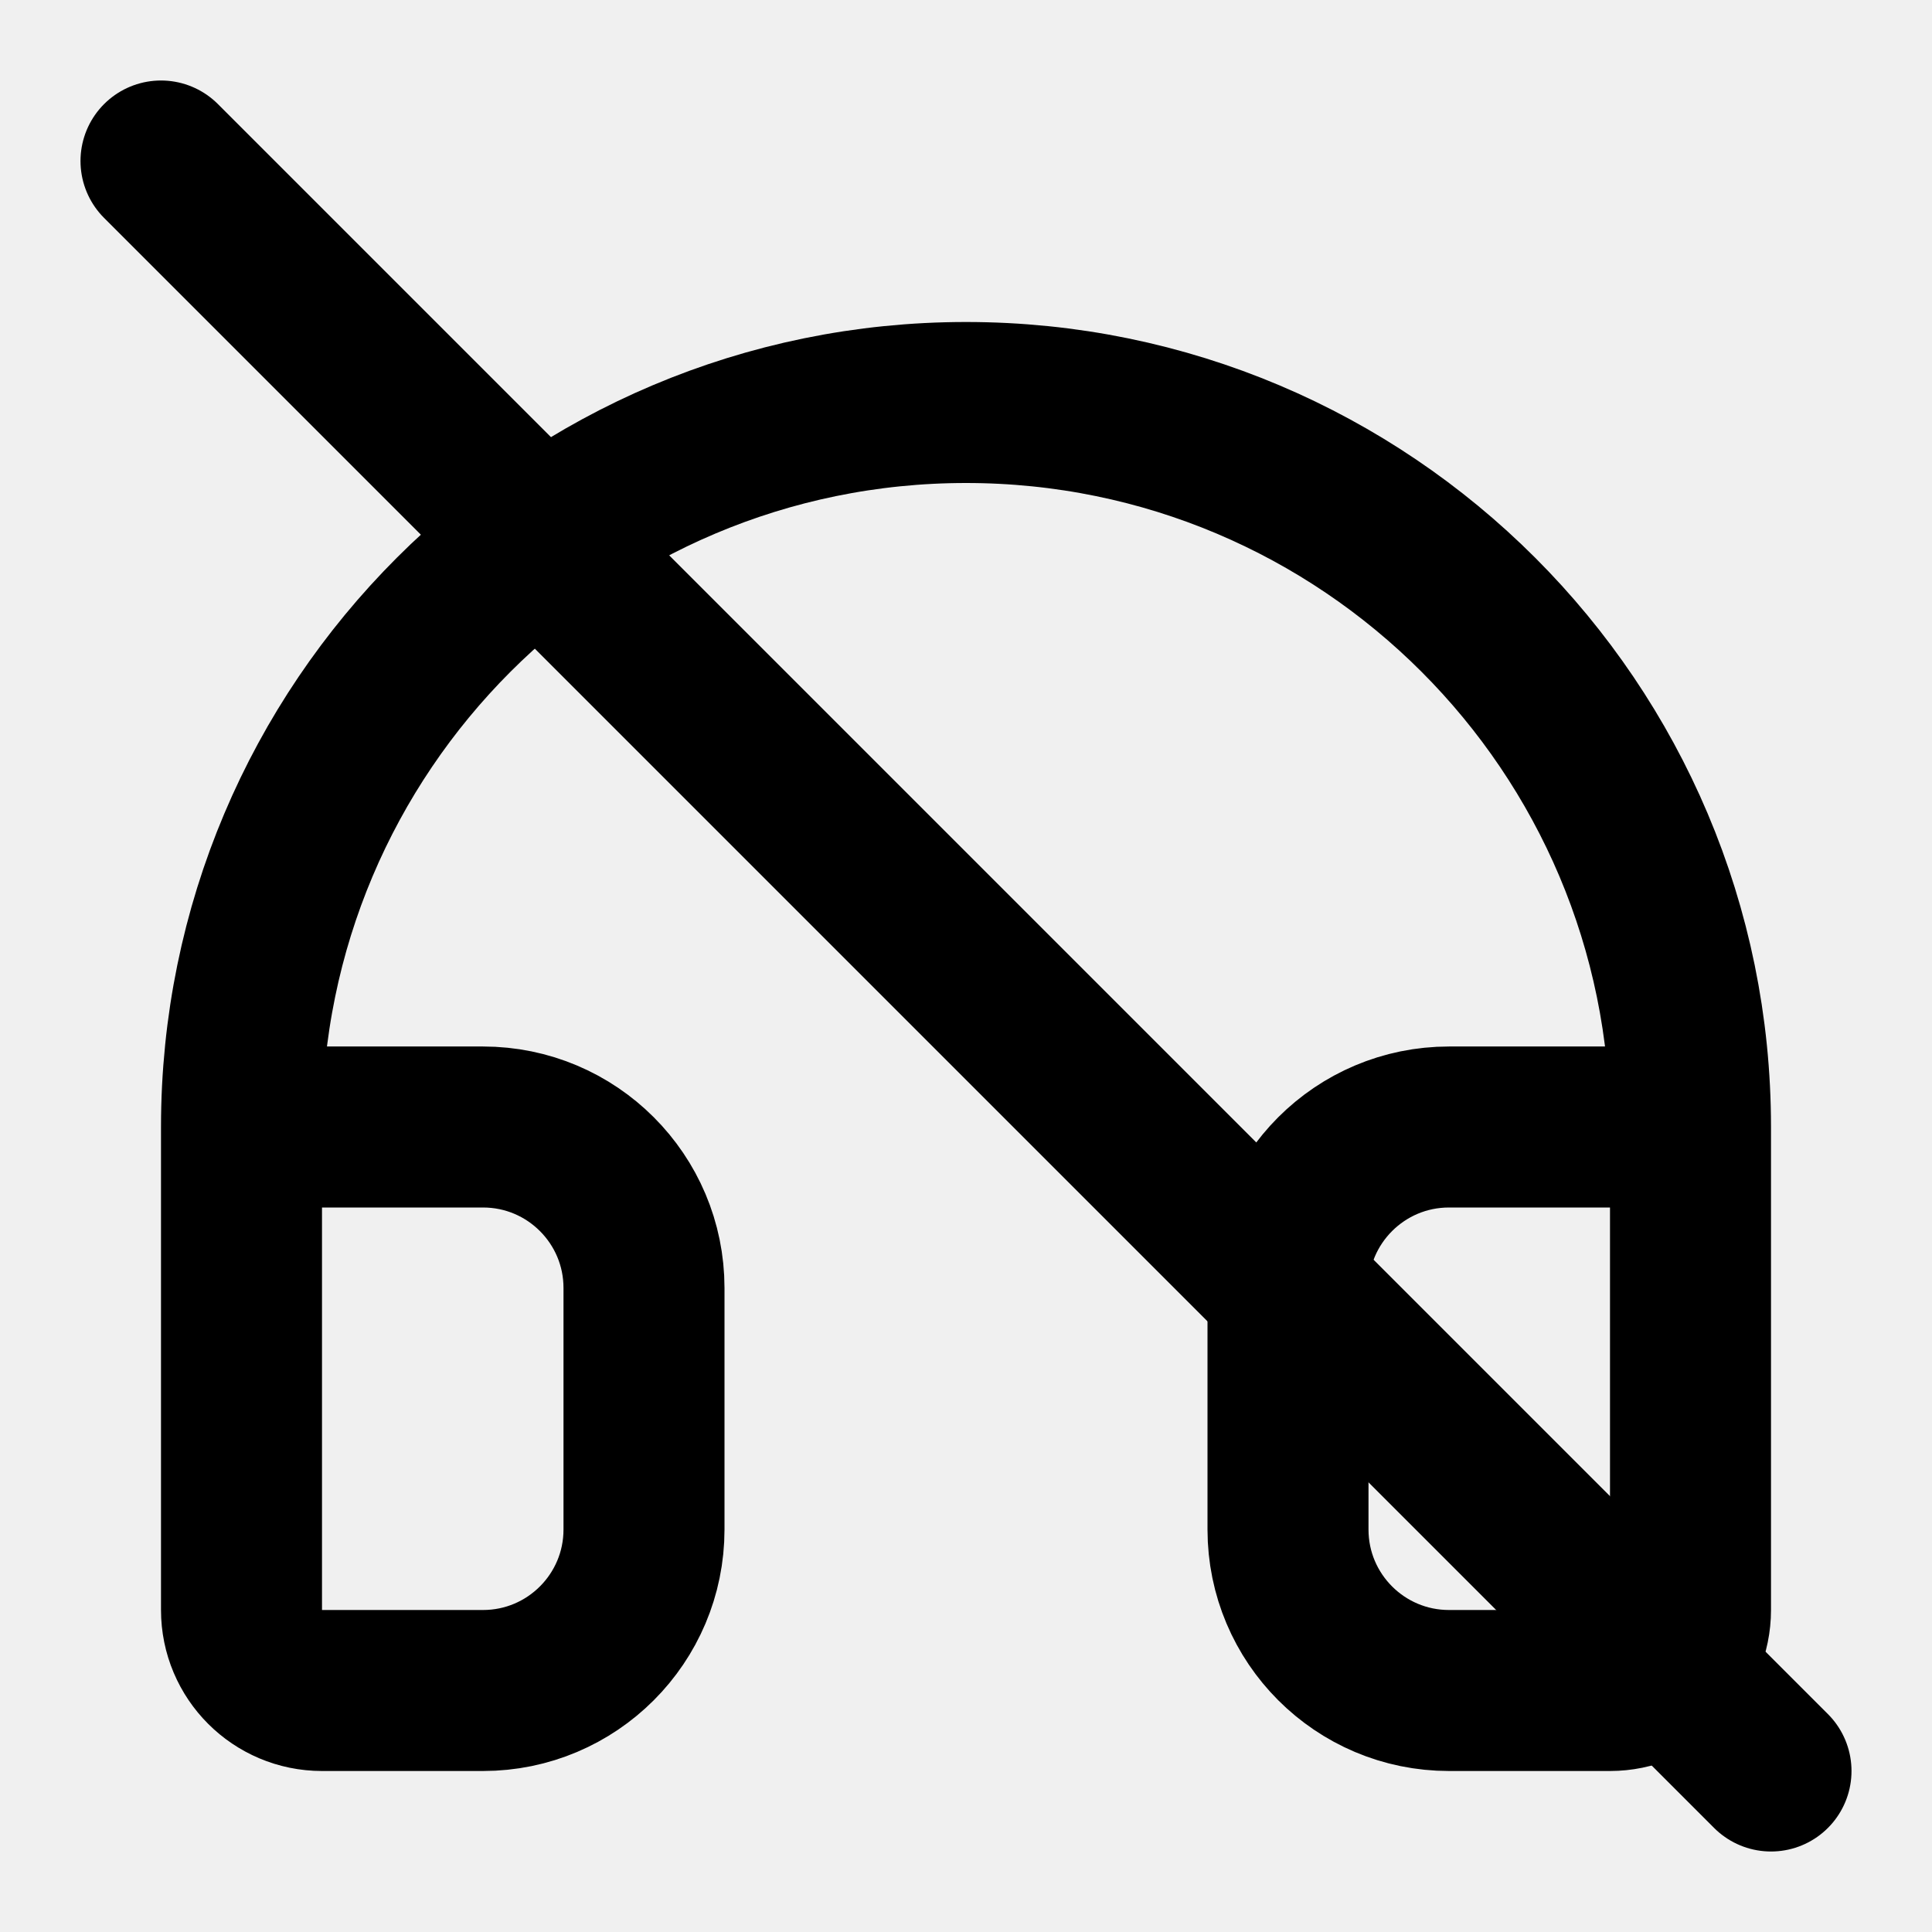
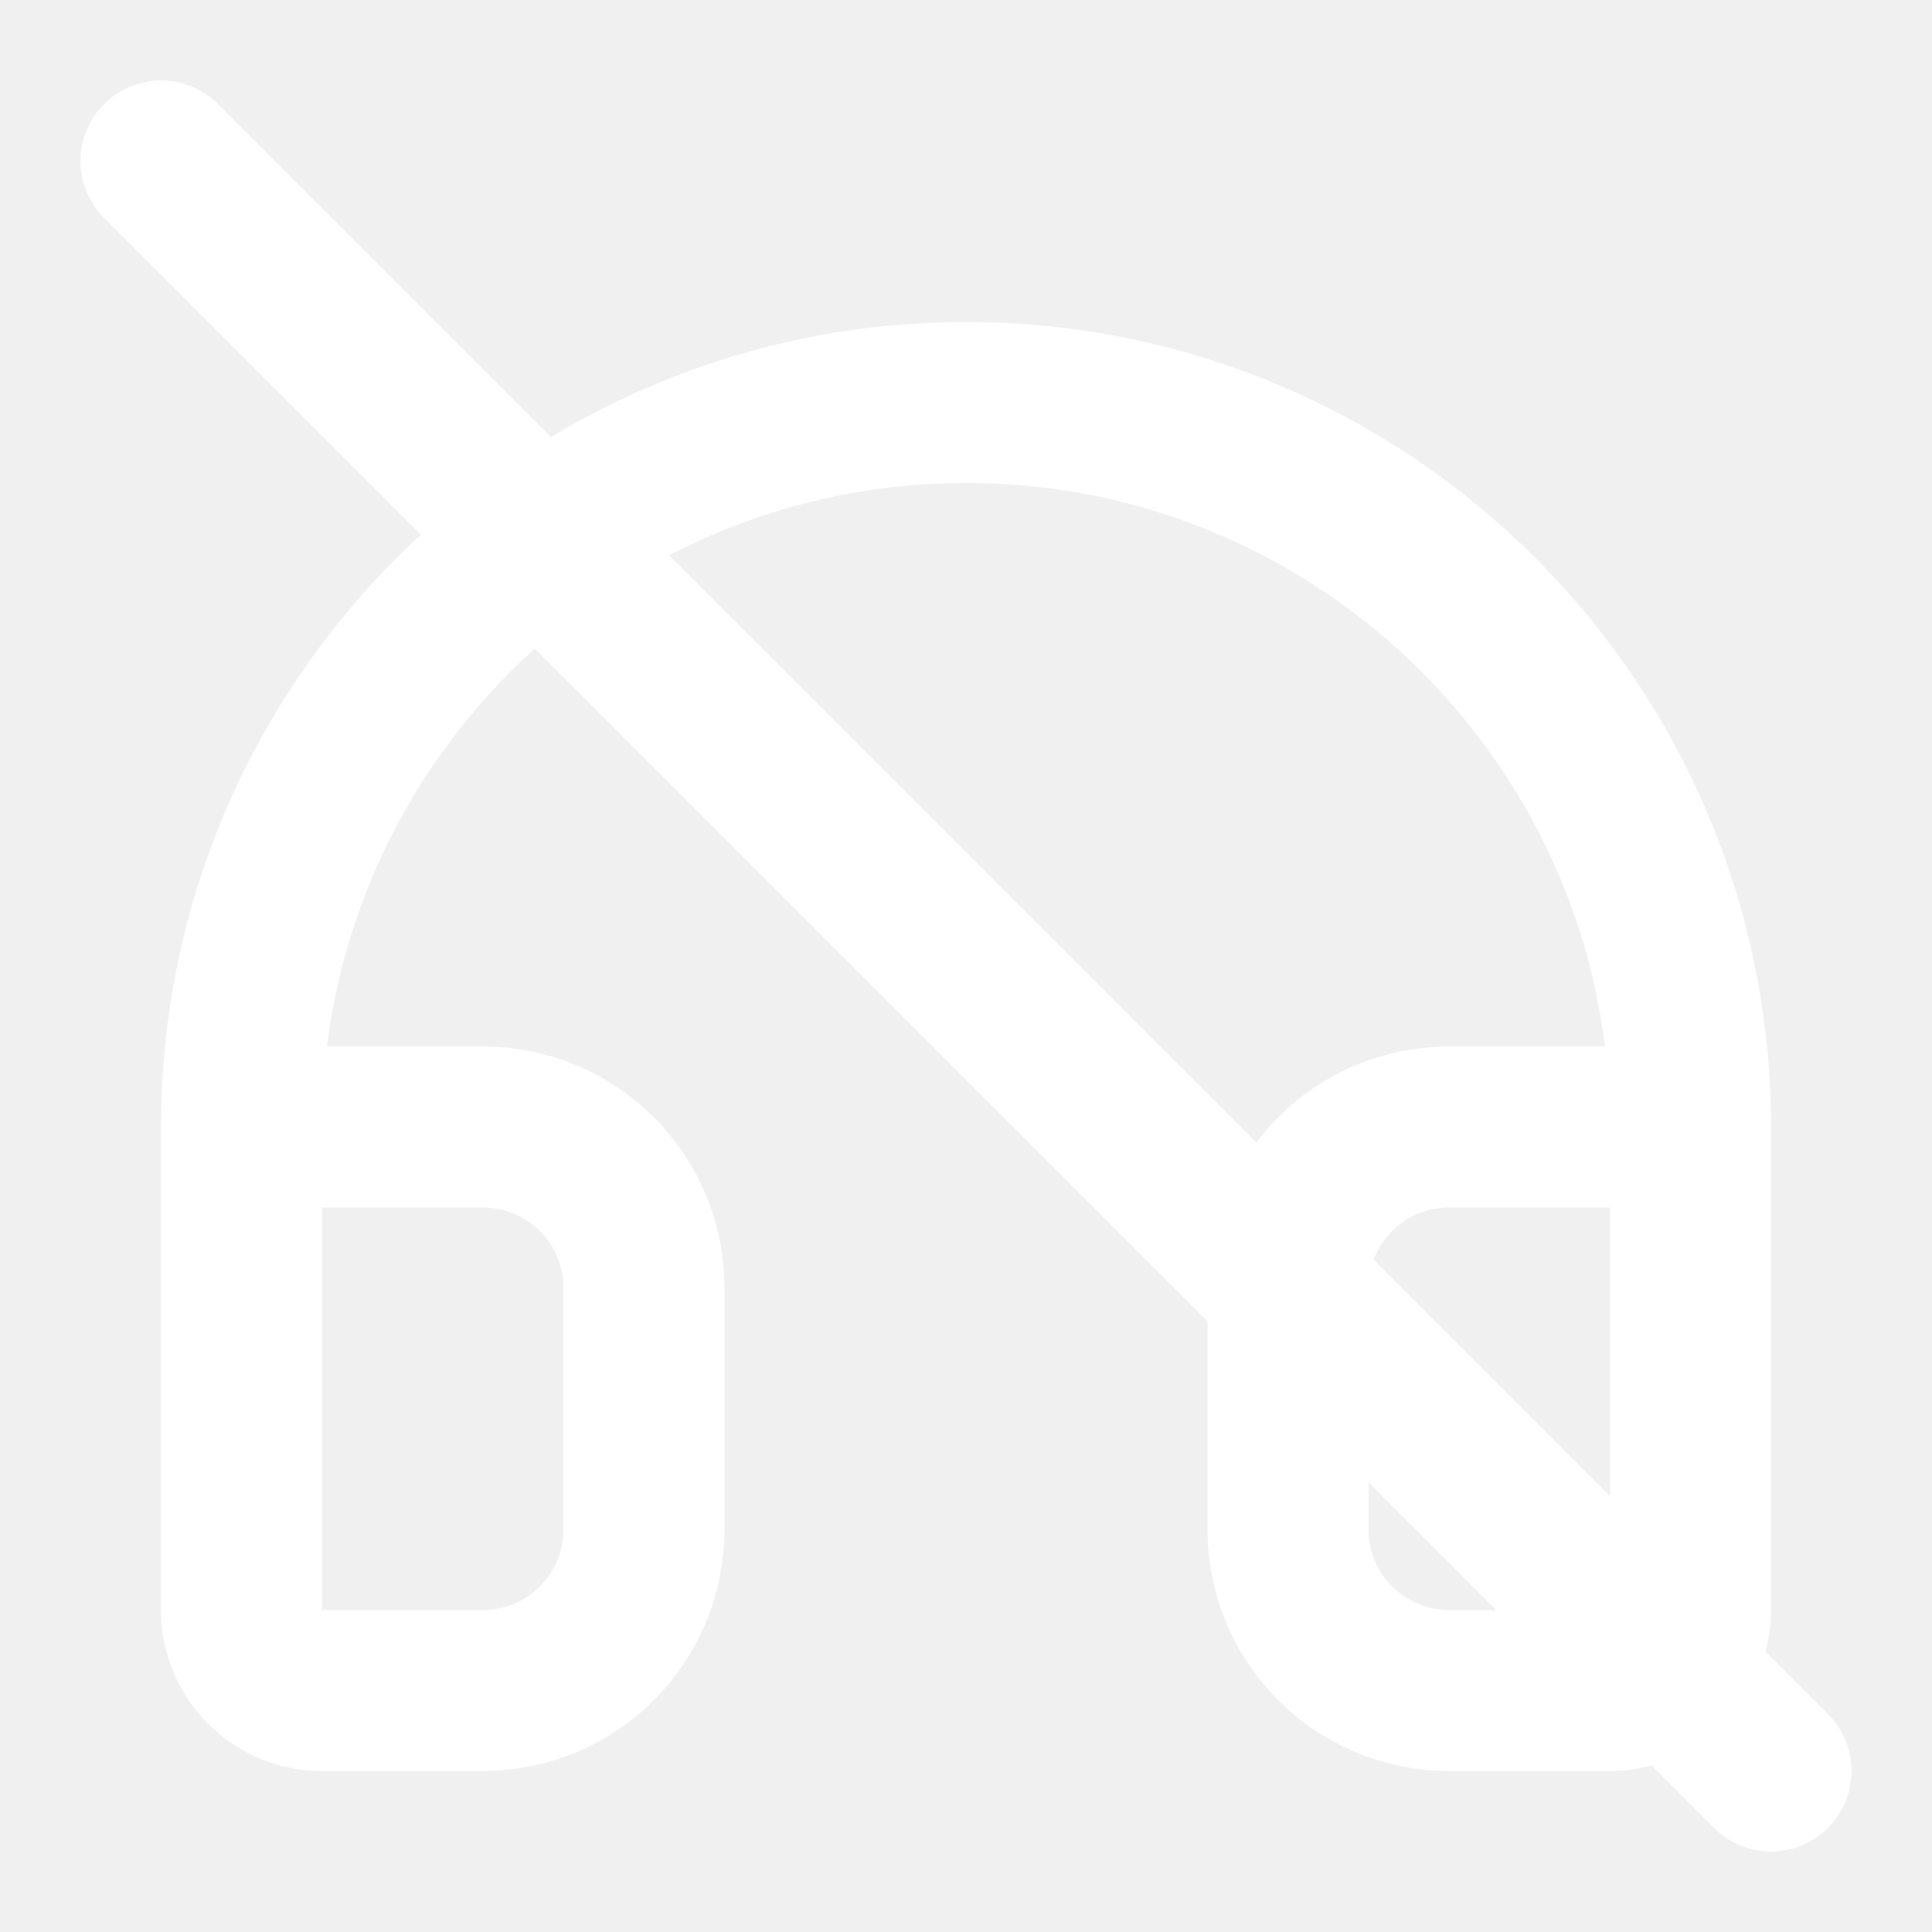
- <svg xmlns="http://www.w3.org/2000/svg" width="24" height="24" viewBox="0 0 24 24" fill="none" stroke="black" stroke-width="2" stroke-linecap="round" stroke-linejoin="round">
+ <svg xmlns="http://www.w3.org/2000/svg" width="24" height="24" viewBox="0 0 24 24" fill="none" stroke="white" stroke-width="2" stroke-linecap="round" stroke-linejoin="round">
  <path d="M3 14h3a2 2 0 0 1 2 2v3a2 2 0 0 1-2 2H4a1 1 0 0 1-1-1v-6a9 9 0 0 1 18 0v6a1 1 0 0 1-1 1h-2a2 2 0 0 1-2-2v-3a2 2 0 0 1 2-2h3" />
  <line x1="2" x2="22" y1="2" y2="22" />
</svg>
